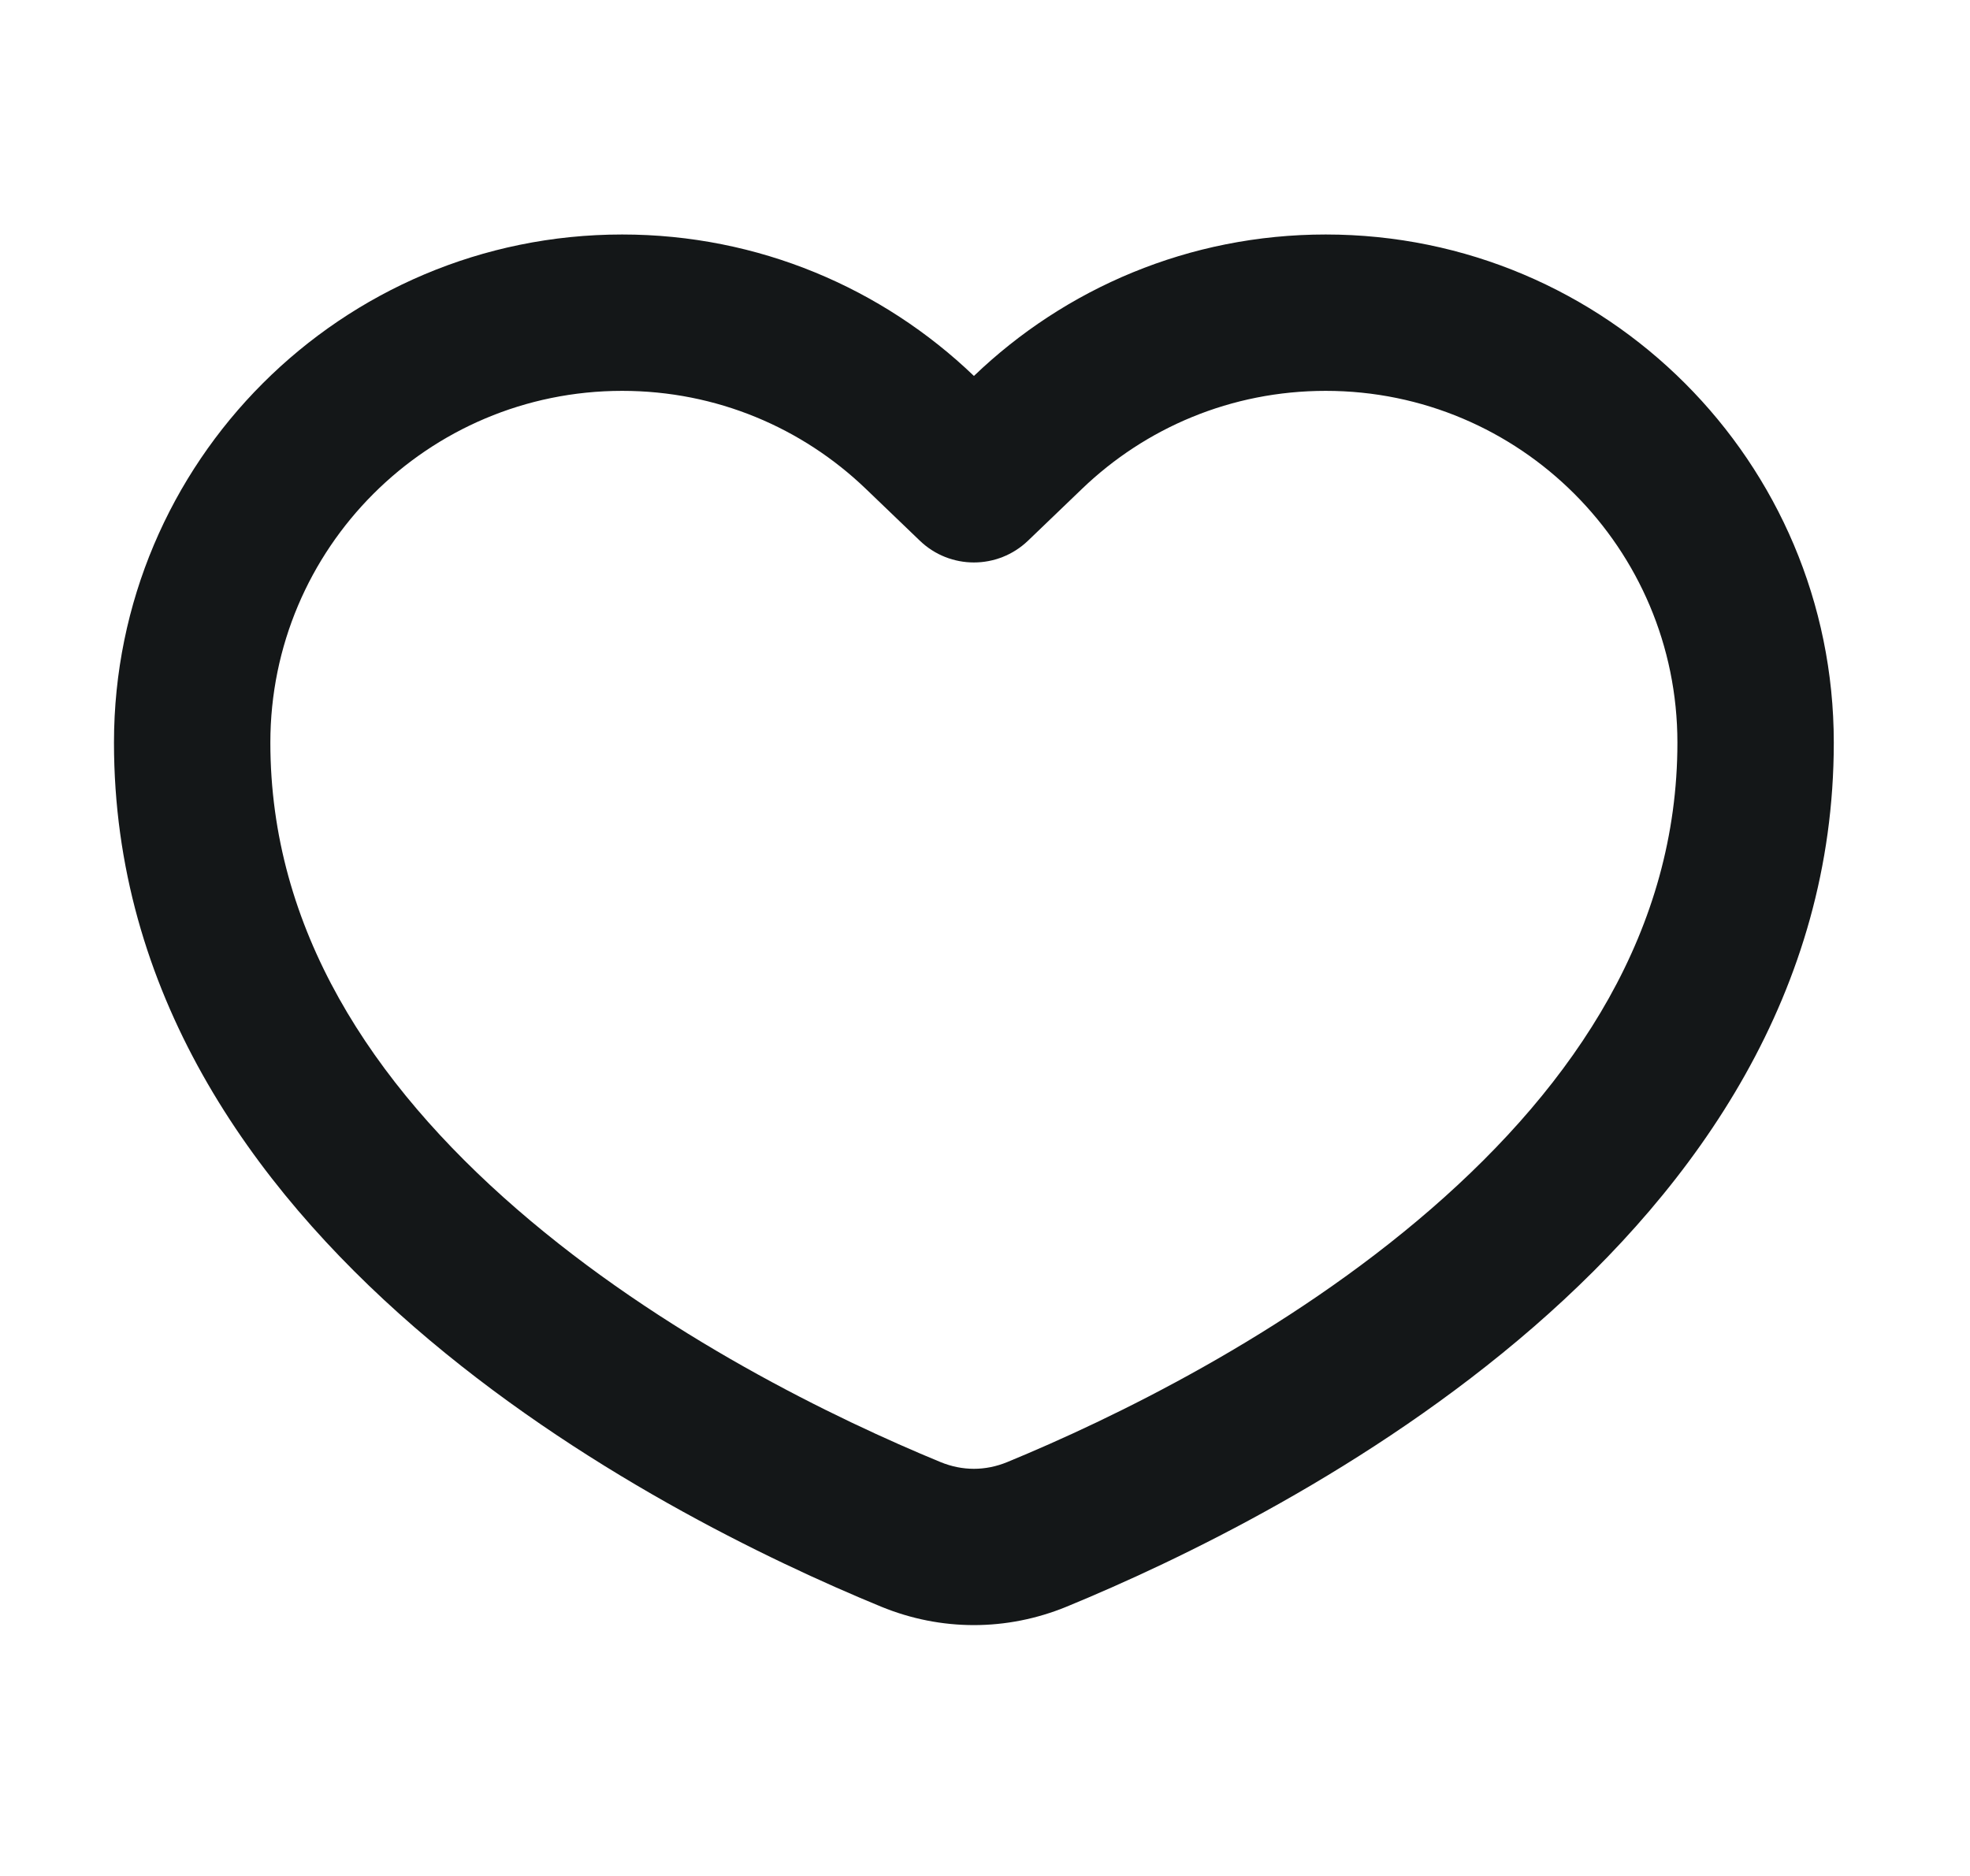
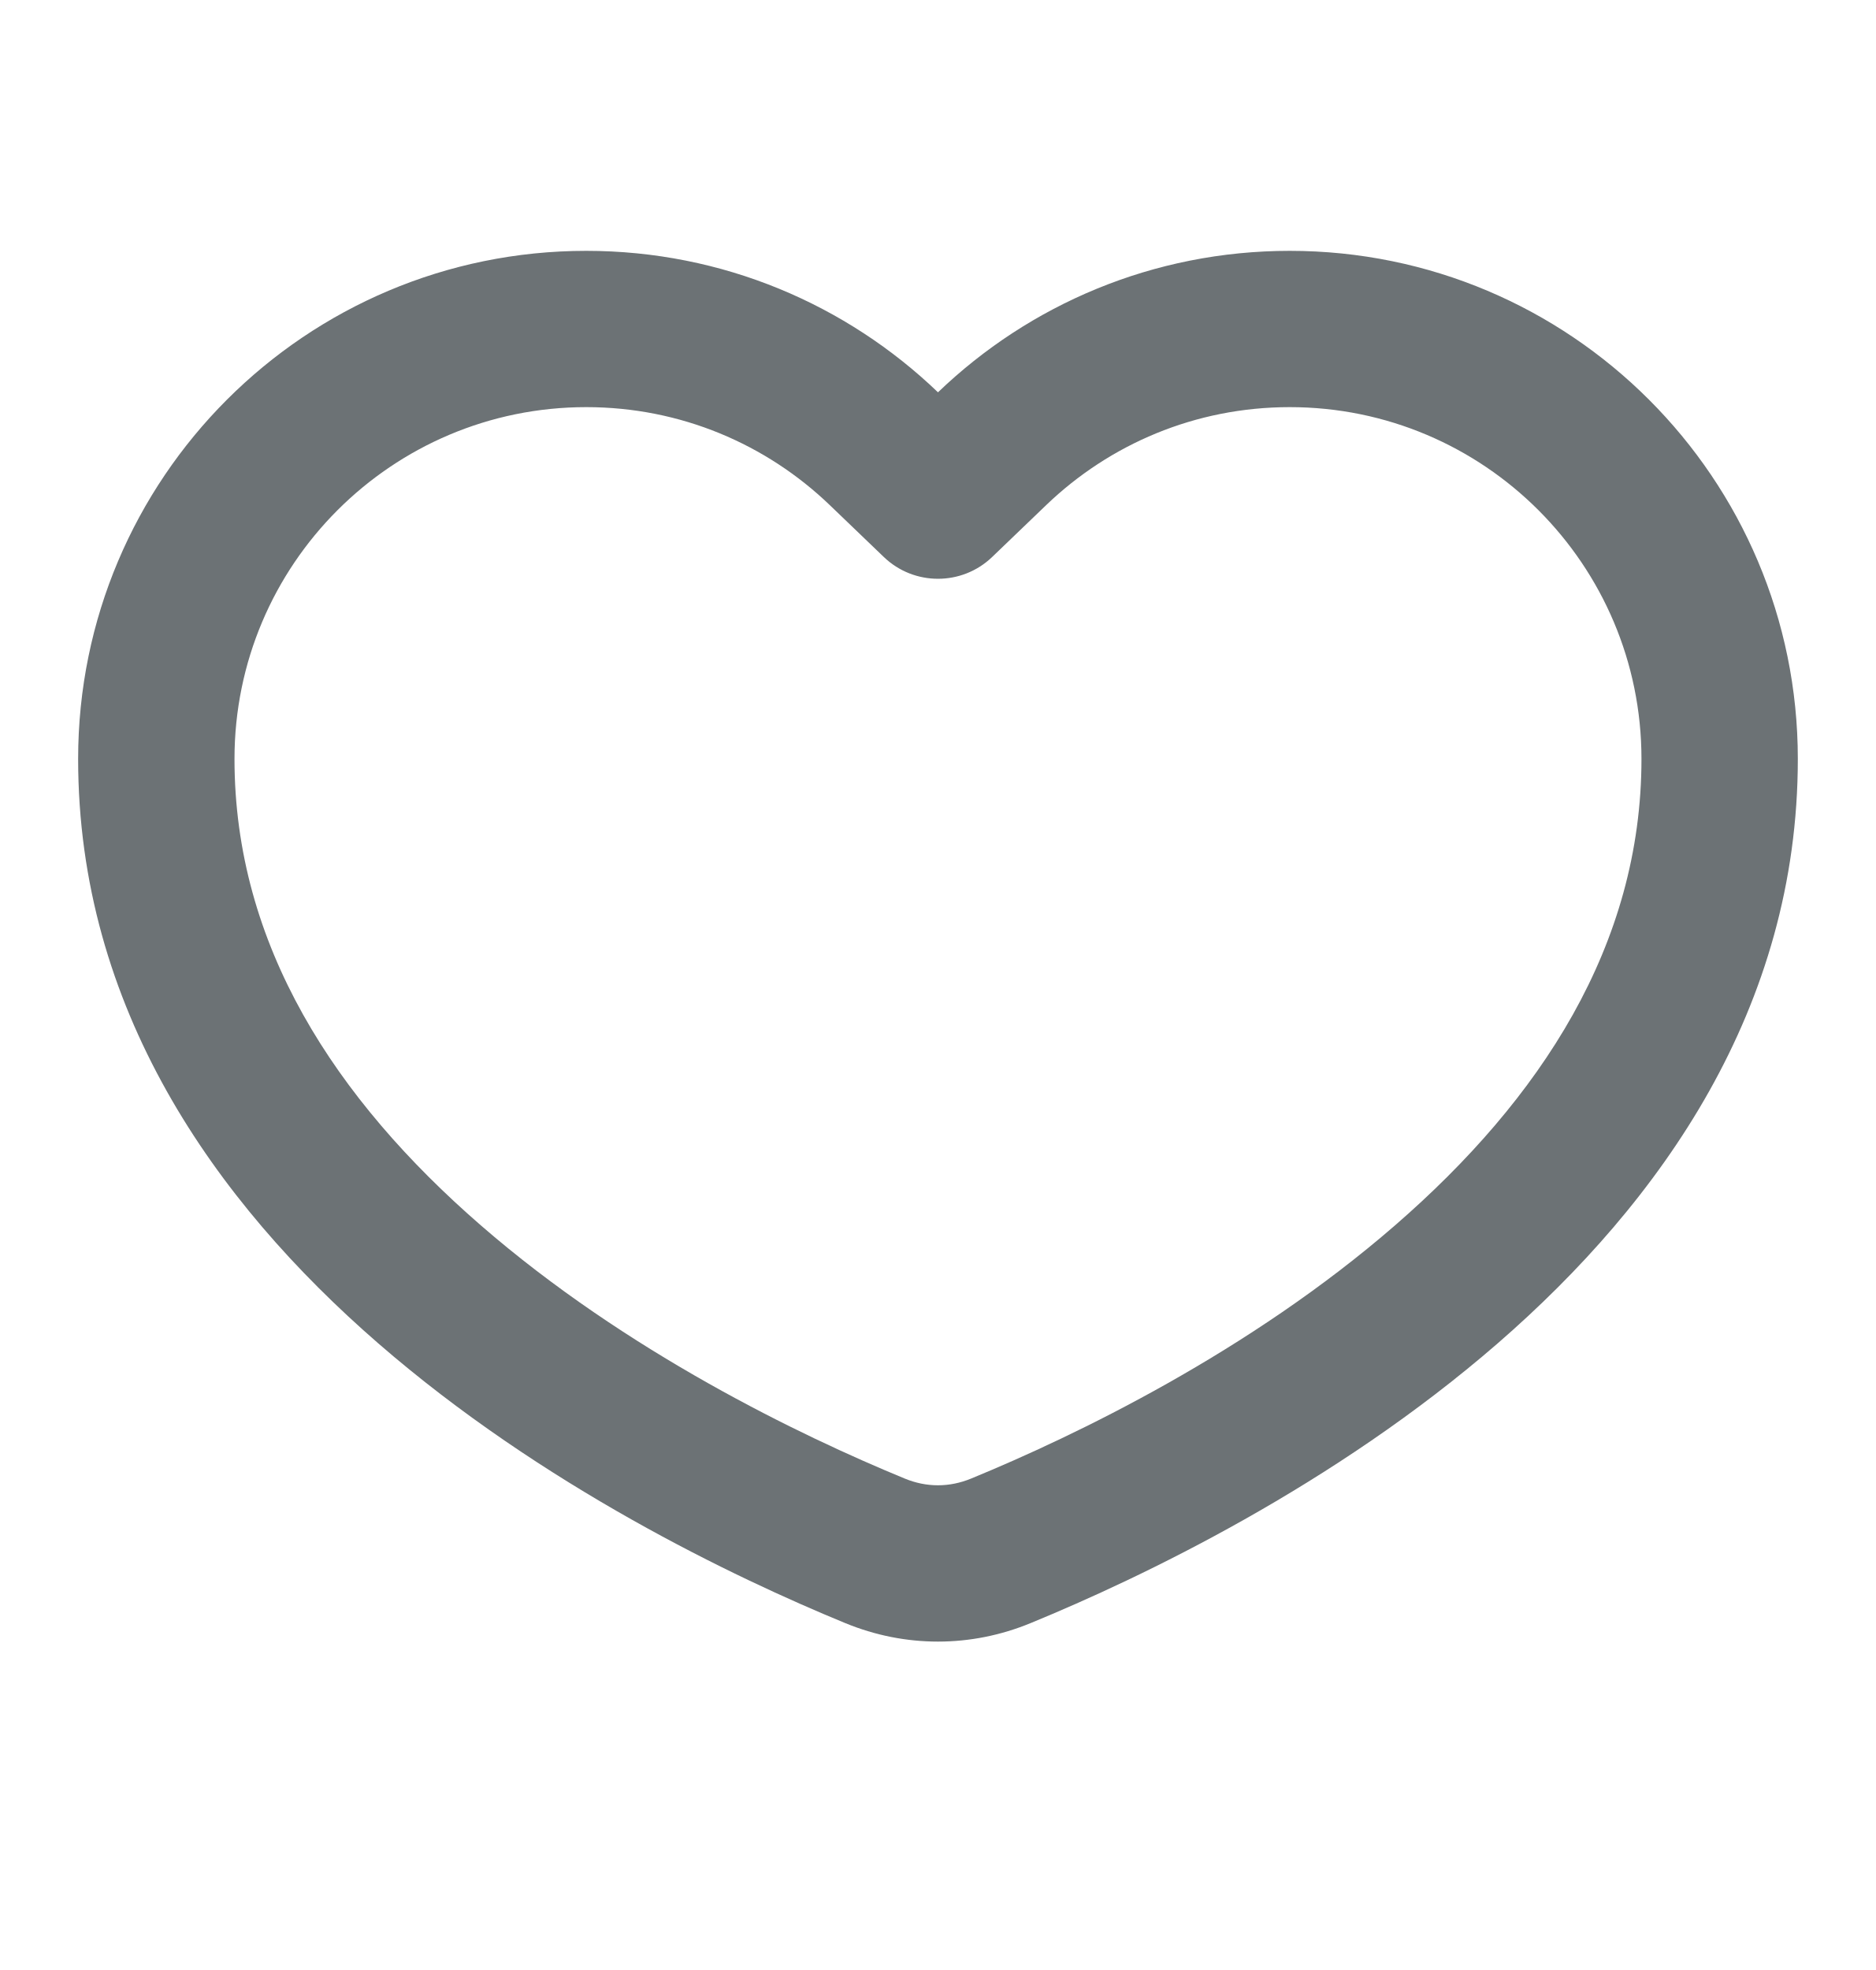
- <svg xmlns="http://www.w3.org/2000/svg" width="21" height="20" viewBox="0 0 21 20" fill="none">
-   <path fill-rule="evenodd" clip-rule="evenodd" d="M10.959 5.764C10.636 6.074 10.127 6.074 9.805 5.764L9.228 5.21C8.552 4.562 7.64 4.167 6.632 4.167C4.56 4.167 2.882 5.846 2.882 7.917C2.882 9.902 3.956 11.542 5.508 12.889C7.061 14.237 8.918 15.131 10.027 15.588C10.259 15.683 10.504 15.683 10.736 15.588C11.845 15.131 13.702 14.237 15.255 12.889C16.807 11.542 17.881 9.902 17.881 7.917C17.881 5.846 16.203 4.167 14.132 4.167C13.123 4.167 12.211 4.562 11.536 5.21L10.959 5.764ZM10.382 4.008C9.408 3.074 8.087 2.5 6.632 2.5C3.64 2.5 1.215 4.925 1.215 7.917C1.215 13.223 7.023 16.154 9.393 17.129C10.031 17.391 10.732 17.391 11.37 17.129C13.74 16.154 19.548 13.223 19.548 7.917C19.548 4.925 17.123 2.5 14.132 2.5C12.676 2.5 11.355 3.074 10.382 4.008Z" fill="#141718" />
+ <svg xmlns="http://www.w3.org/2000/svg" width="20" height="21" viewBox="0 0 20 21" fill="none">
+   <path fill-rule="evenodd" clip-rule="evenodd" d="M10.577 5.938C10.255 6.247 9.745 6.247 9.423 5.938L8.846 5.384C8.171 4.736 7.258 4.34 6.25 4.34C4.179 4.34 2.5 6.019 2.5 8.09C2.5 10.076 3.575 11.715 5.126 13.062C6.679 14.411 8.536 15.305 9.645 15.761C9.877 15.857 10.122 15.857 10.354 15.761C11.464 15.305 13.32 14.411 14.873 13.062C16.425 11.715 17.5 10.076 17.5 8.09C17.5 6.019 15.821 4.34 13.75 4.34C12.742 4.34 11.829 4.736 11.154 5.384L10.577 5.938ZM10 4.182C9.027 3.248 7.705 2.674 6.25 2.674C3.258 2.674 0.833 5.099 0.833 8.09C0.833 13.397 6.642 16.328 9.011 17.302C9.65 17.565 10.35 17.565 10.988 17.302C13.358 16.328 19.167 13.397 19.167 8.09C19.167 5.099 16.741 2.674 13.75 2.674C12.294 2.674 10.973 3.248 10 4.182Z" fill="#6C7275" />
</svg>
